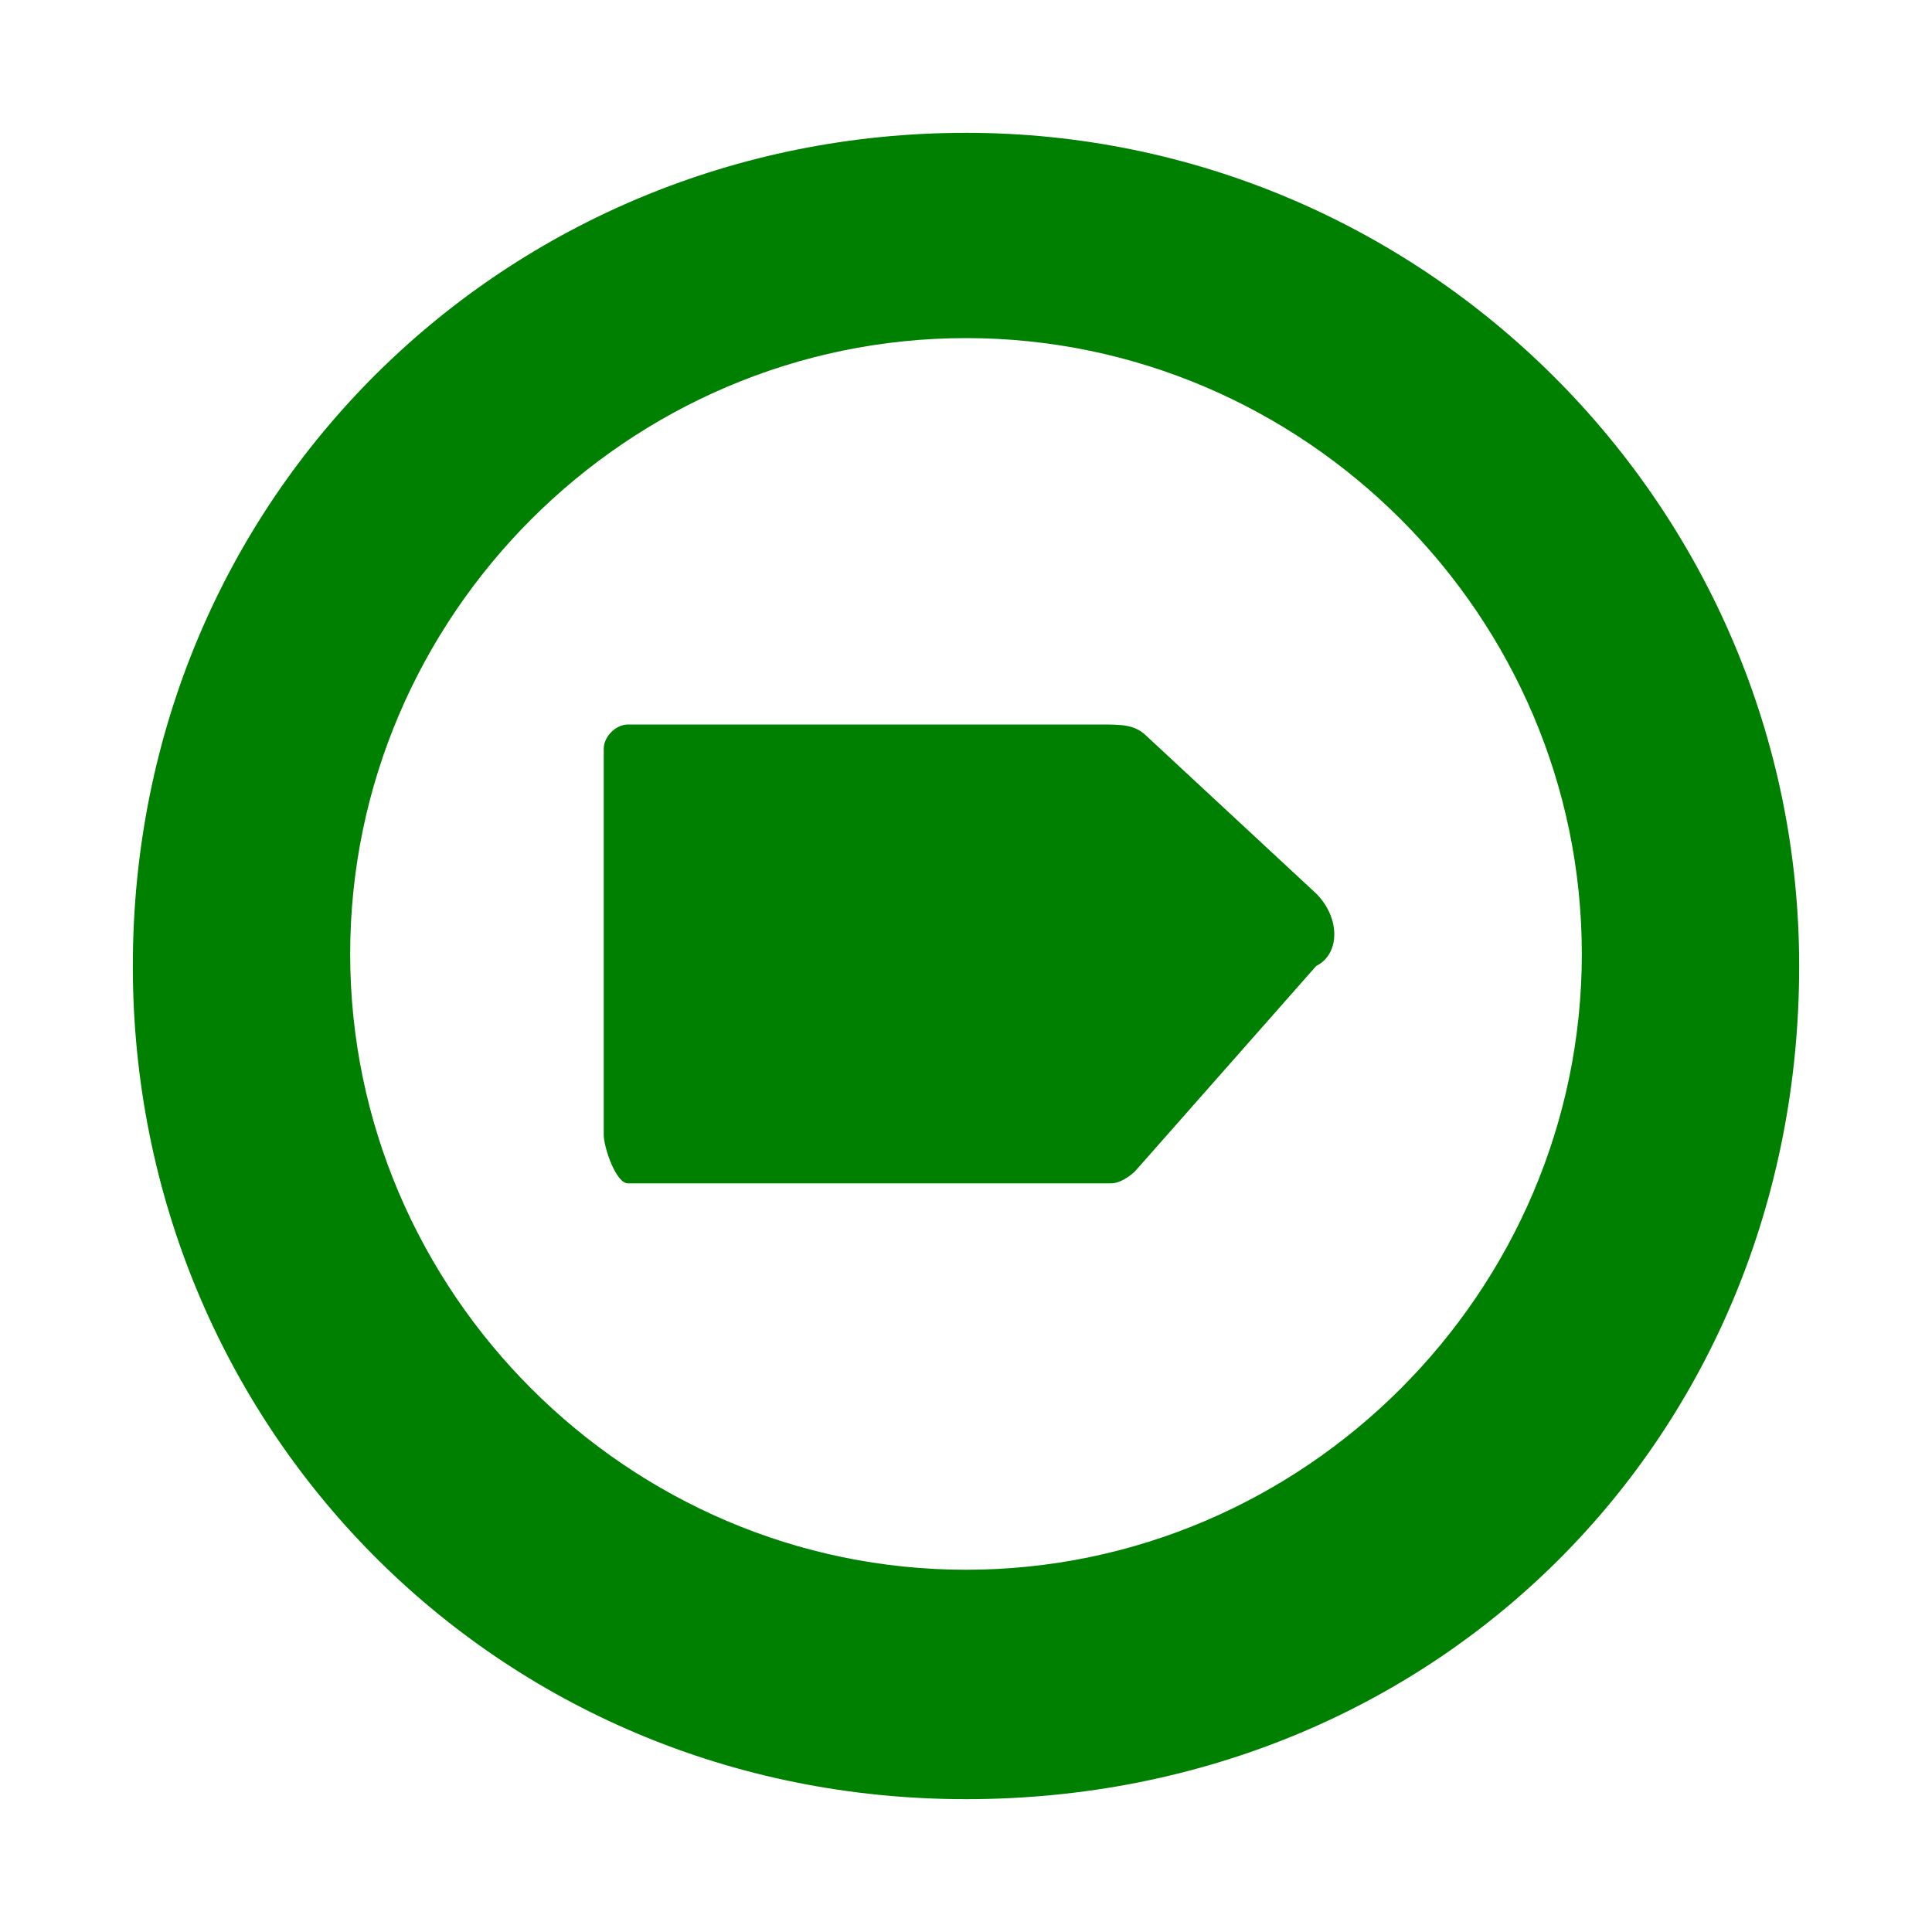
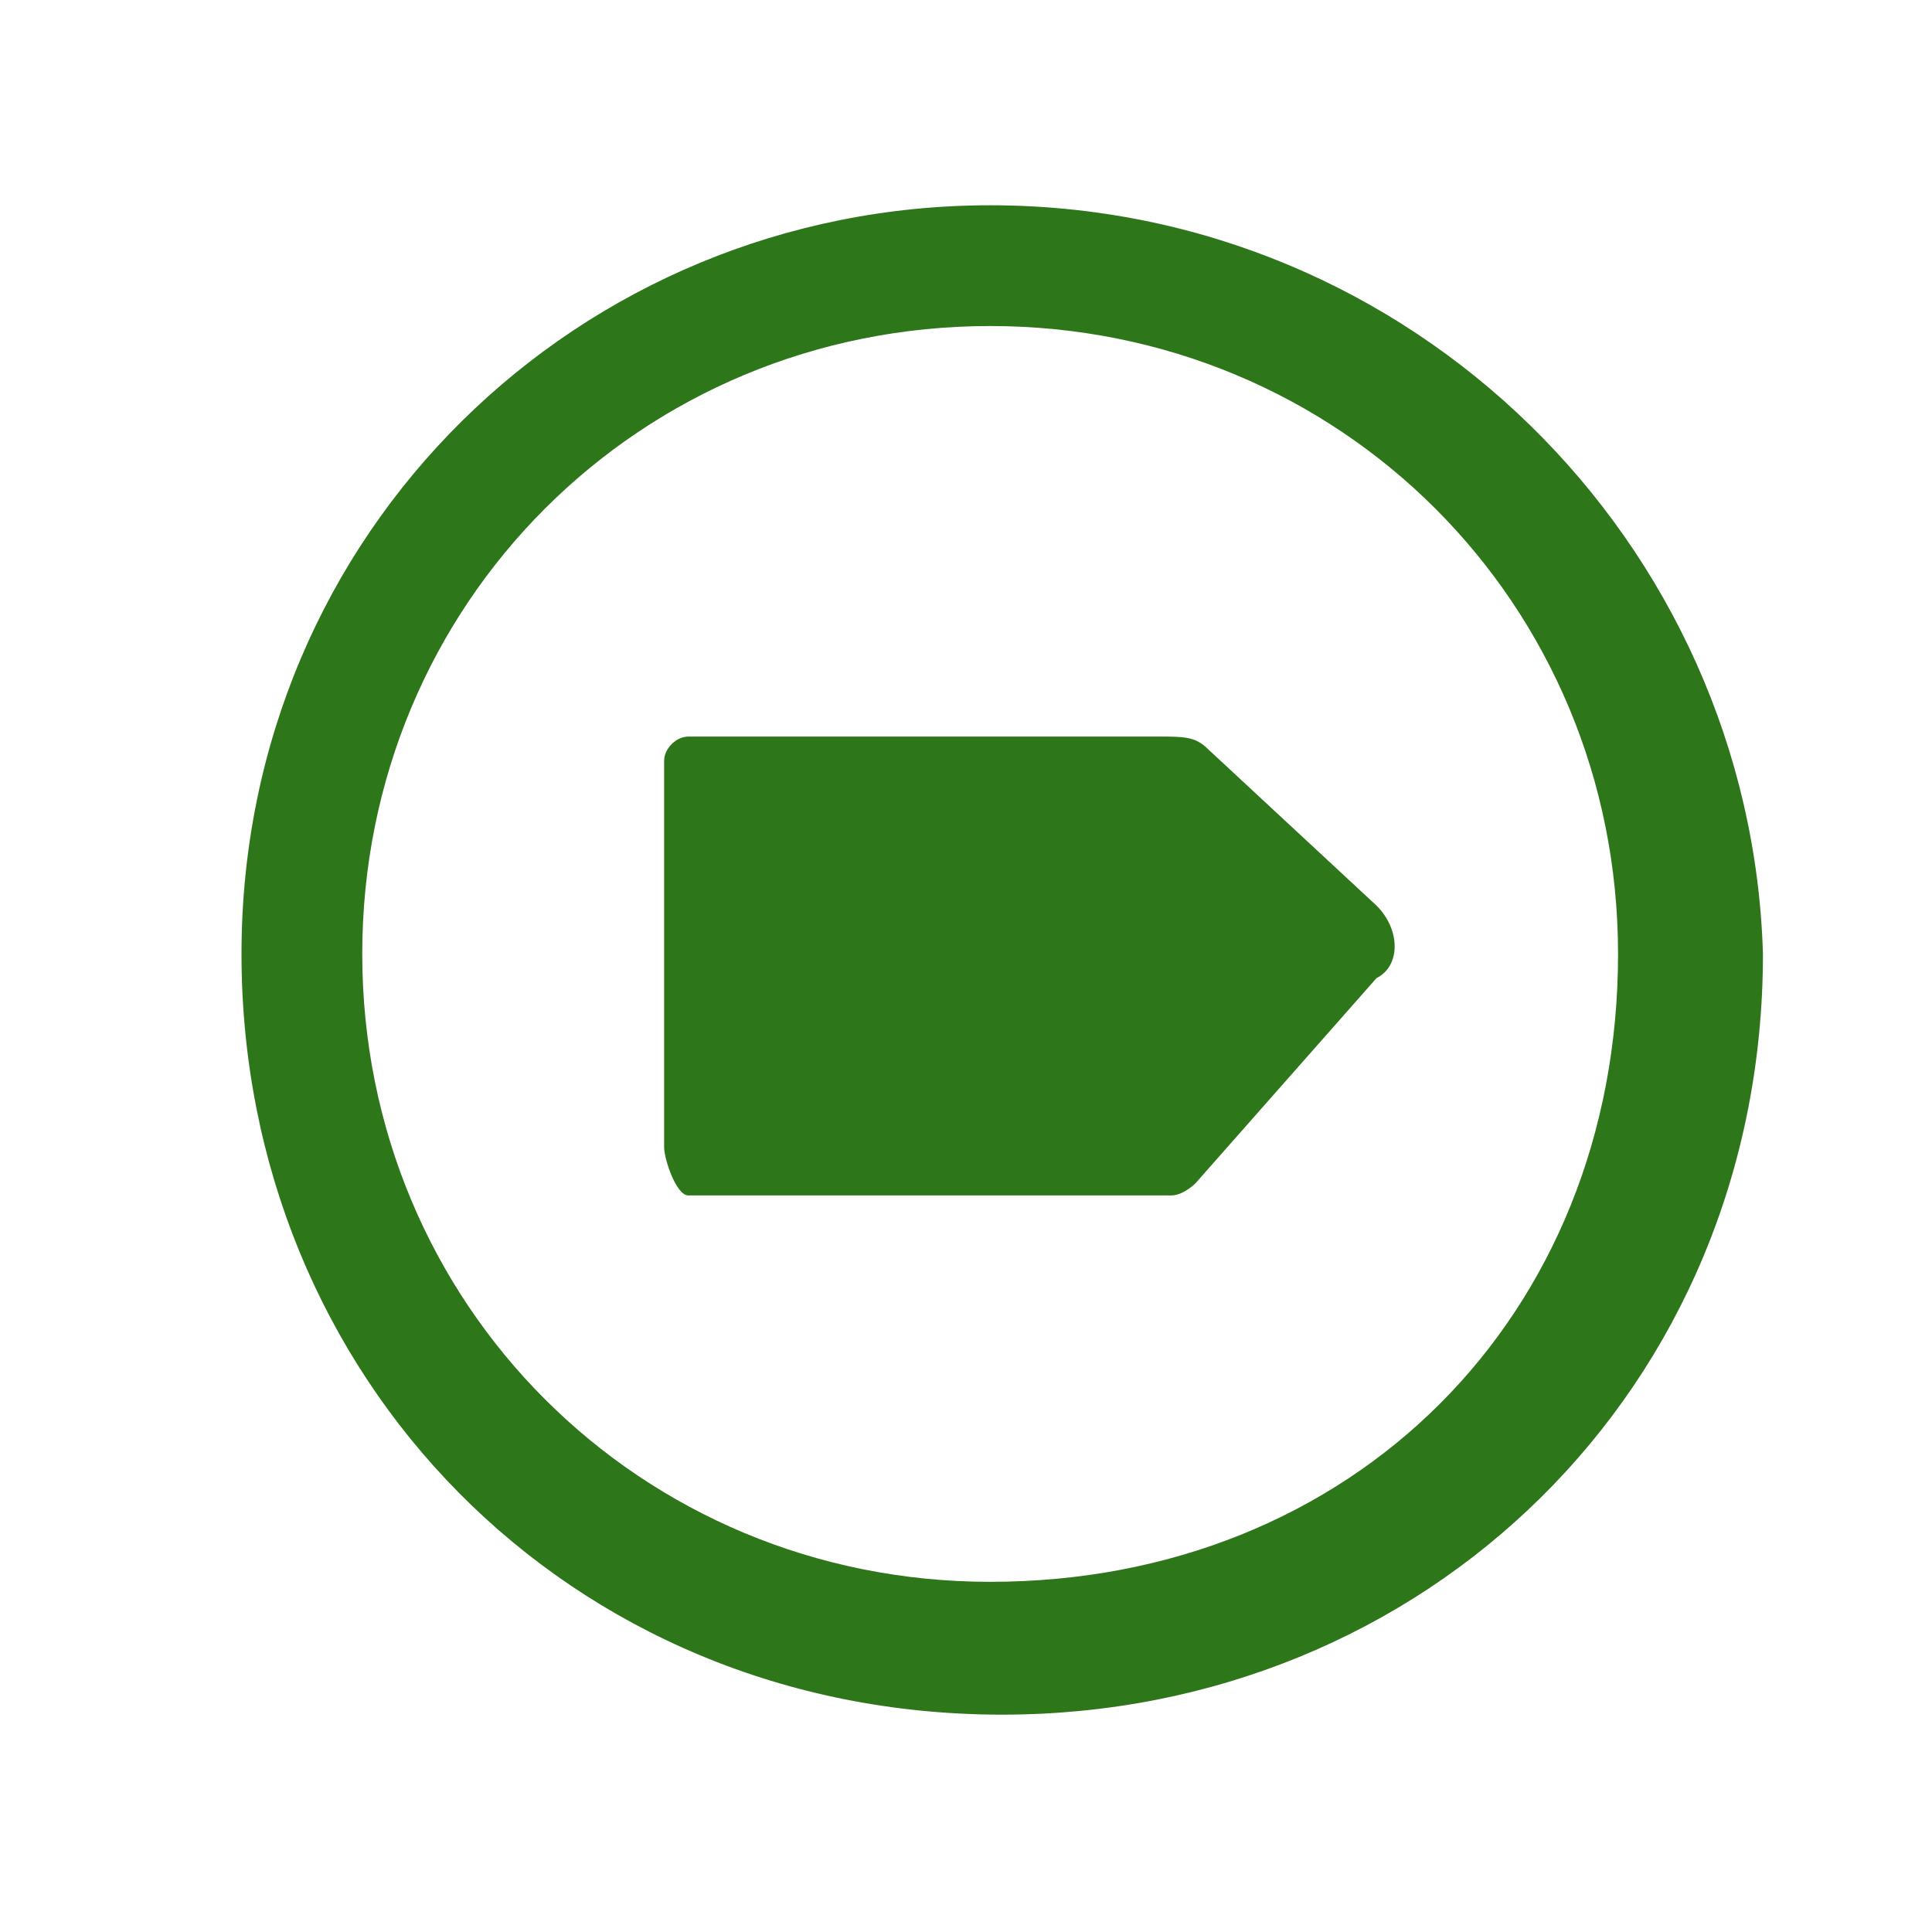
- <svg xmlns="http://www.w3.org/2000/svg" height="16" width="16" viewBox="0 0 16 16" fill="green">
-   <path d="M10.9 7.4L9.5 6.1C9.4 6 9.3 6 9.1 6H5.2c-.1 0-.2.1-.2.2v3.2c0 .1.1.4.2.4h4c.1 0 .2-.1.2-.1L10.9 8c.2-.1.2-.4 0-.6z" />
-   <path d="M8 1.1c-3.8 0-6.9 3-6.9 6.9 0 3.8 3 6.9 6.9 6.9s6.9-3 6.9-6.9c0-3.8-3.1-6.9-6.9-6.9zM8 13c-2.8 0-5.1-2.3-5.1-5.1S5.2 2.8 8 2.8s5.1 2.3 5.1 5.1S10.8 13 8 13z" />
+ <svg xmlns="http://www.w3.org/2000/svg" width="16" height="16" viewBox="0 0 16 16" fill="#2E761A">
+   <path d="M8.2 1.7C4.8 1.7 2 4.4 2 7.9s2.7 6.3 6.3 6.3c3.5 0 6.3-2.7 6.3-6.3-.1-3.4-2.9-6.2-6.4-6.2zm0 11.4C5.3 13.1 3 10.8 3 7.9s2.3-5.2 5.2-5.2 5.2 2.3 5.2 5.2c0 3-2.2 5.2-5.2 5.2z" />
+   <path d="M11.4 7.5L10 6.2c-.1-.1-.2-.1-.4-.1H5.7c-.1 0-.2.1-.2.2v3.2c0 .1.1.4.2.4h4c.1 0 .2-.1.2-.1l1.5-1.7c.2-.1.2-.4 0-.6z" />
</svg>
